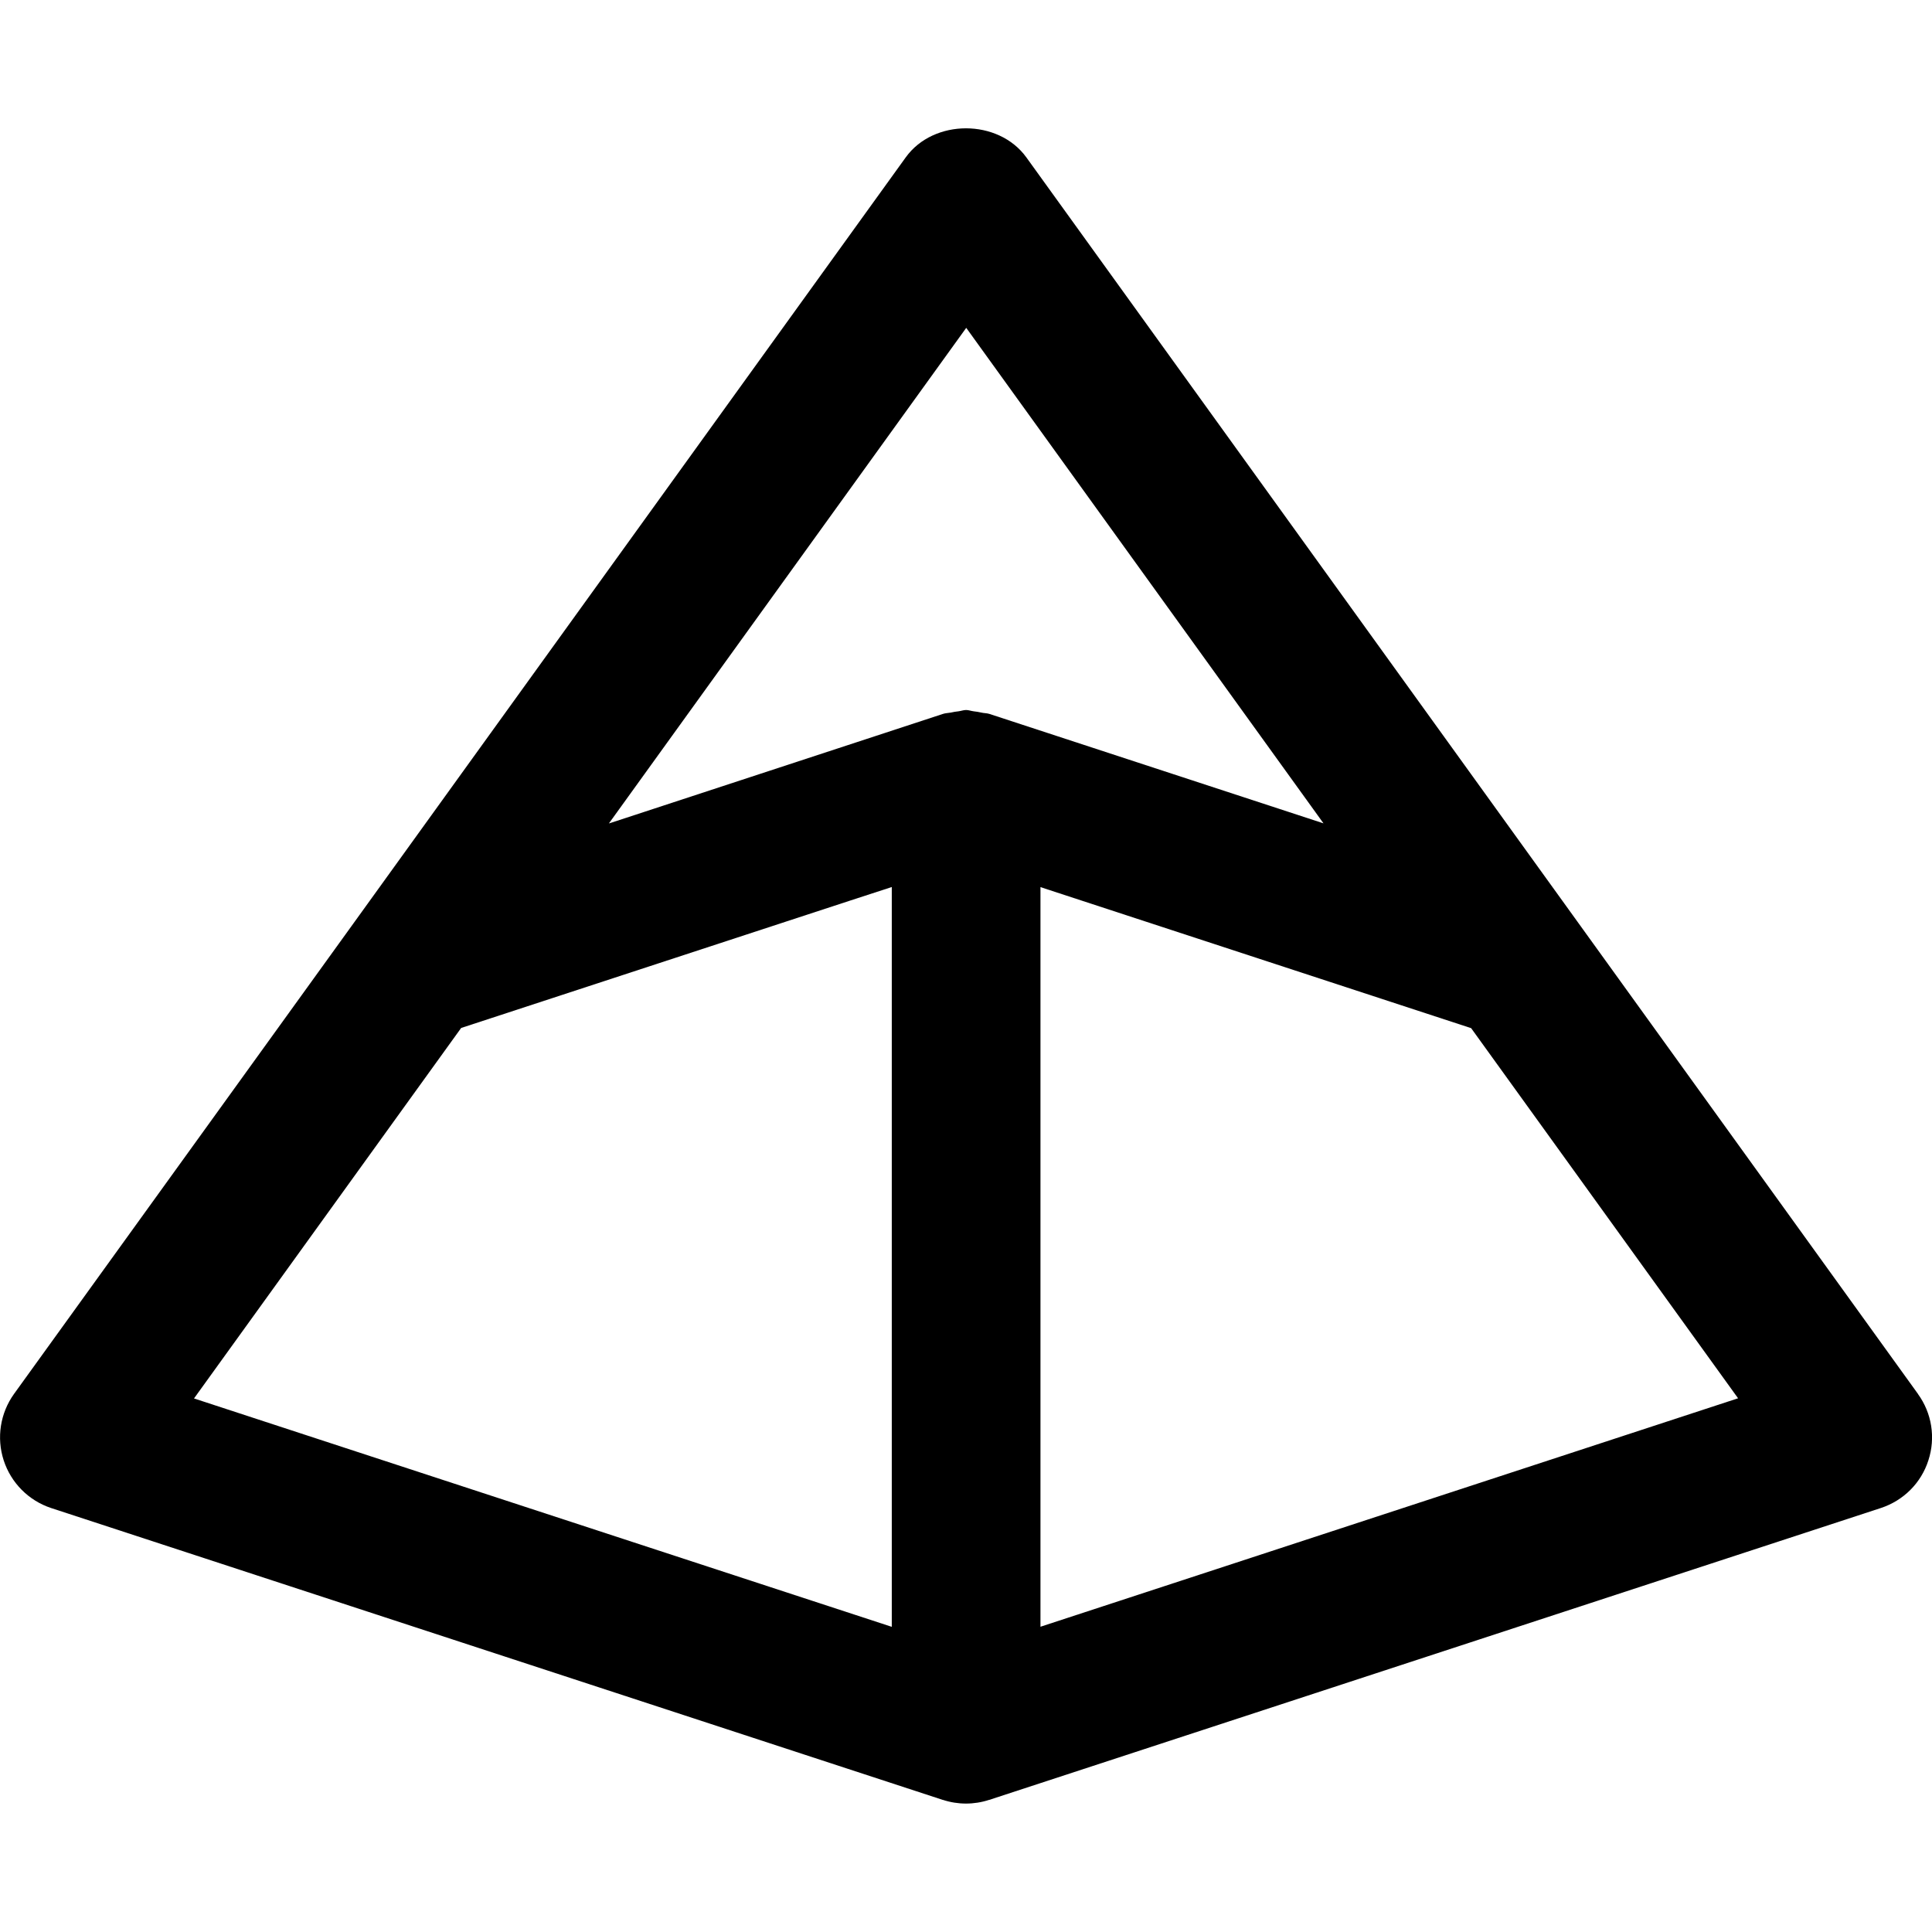
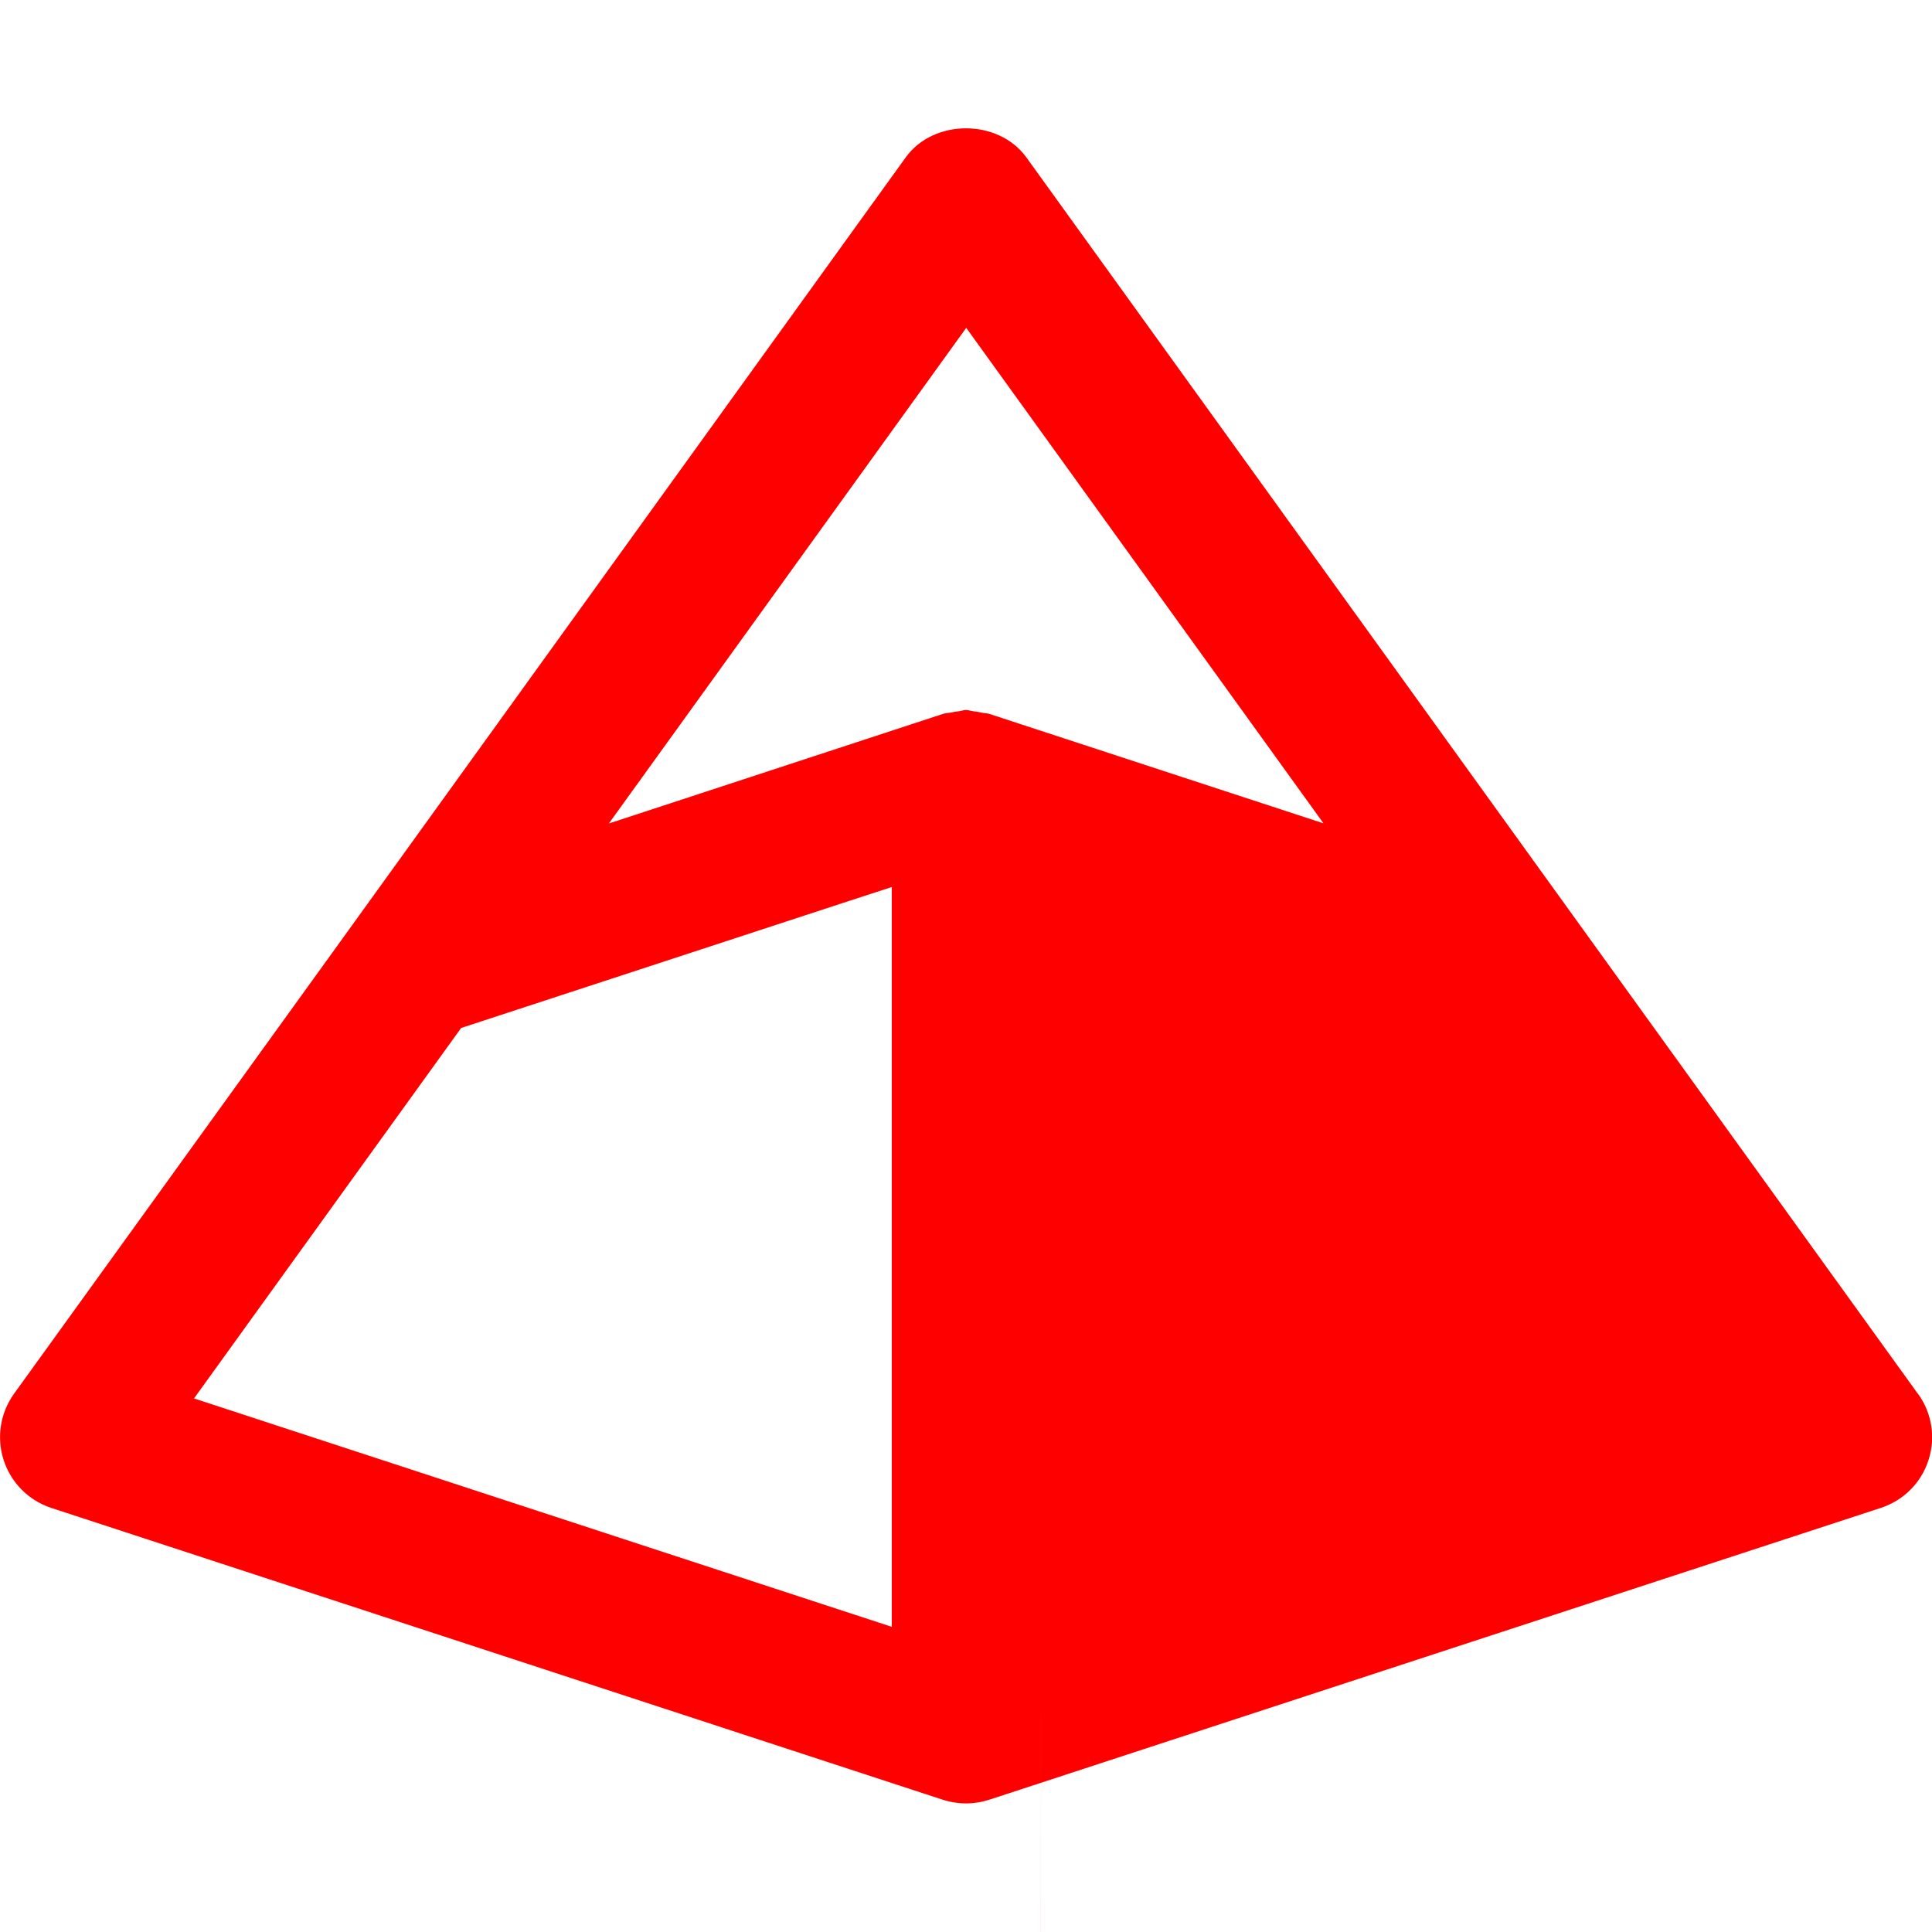
- <svg xmlns="http://www.w3.org/2000/svg" role="img" viewBox="0 0 24 24" id="Pydantic--Streamline-Simple-Icons.svg" height="500" width="500">
-   <path d="m23.826 17.316 -4.23 -5.866 -6.847 -9.496c-0.348 -0.48 -1.151 -0.48 -1.497 0l-6.845 9.494 -4.233 5.868a0.925 0.925 0 0 0 0.46 1.417l11.078 3.626h0.002a0.92 0.92 0 0 0 0.572 0h0.002l11.077 -3.626c0.28 -0.092 0.5 -0.31 0.59 -0.592a0.916 0.916 0 0 0 -0.13 -0.825h0.002ZM12.001 4.07l4.44 6.158 -4.152 -1.36c-0.032 -0.01 -0.066 -0.008 -0.098 -0.016a0.8 0.8 0 0 0 -0.096 -0.016c-0.032 -0.004 -0.062 -0.016 -0.094 -0.016s-0.062 0.012 -0.094 0.016a0.74 0.74 0 0 0 -0.096 0.016c-0.032 0.006 -0.066 0.006 -0.096 0.016L7.59 10.221l-0.026 0.008 4.44 -6.158h-0.002Zm-6.273 8.7 4.834 -1.583 0.516 -0.168v9.19L2.41 17.372l3.317 -4.6Zm7.197 7.437V11.02l5.35 1.752 3.316 4.598 -8.666 2.838Z" fill="#000000" stroke-width="1" />
+ <svg xmlns="http://www.w3.org/2000/svg" role="img" viewBox="0 0 72 72" id="Pydantic--Streamline-Simple-Icons.svg" height="500" width="500">
+   <path d="M71.478 51.948l-12.69 -17.598 -20.541 -28.488c-1.044 -1.44 -3.453 -1.44 -4.491 0l-20.535 28.482 -12.699 17.598a2.775 2.775 0 0 0 1.38 4.251l33.234 10.878h0.006a2.76 2.76 0 0 0 1.716 0h0.006l33.234 -10.878c0.84 -0.276 1.5 -0.93 1.77 -1.776a2.748 2.748 0 0 0 -0.39 -2.475h0.006ZM36.003 12.21l13.32 18.474 -12.456 -4.08c-0.096 -0.03 -0.198 -0.024 -0.294 -0.048a2.4 2.4 0 0 0 -0.288 -0.048c-0.096 -0.012 -0.186 -0.048 -0.282 -0.048s-0.186 0.036 -0.282 0.048a2.22 2.22 0 0 0 -0.288 0.048c-0.096 0.018 -0.198 0.018 -0.288 0.048L22.77 30.663l-0.078 0.024 13.32 -18.474h-0.006Zm-18.819 26.1l14.502 -4.749 1.548 -0.504v27.57L7.23 52.116l9.951 -13.8Zm21.591 22.311v33.06l16.05 5.256 9.948 13.794 -26.004 8.514Z" fill="#FF0000" stroke-width="1" />
</svg>
